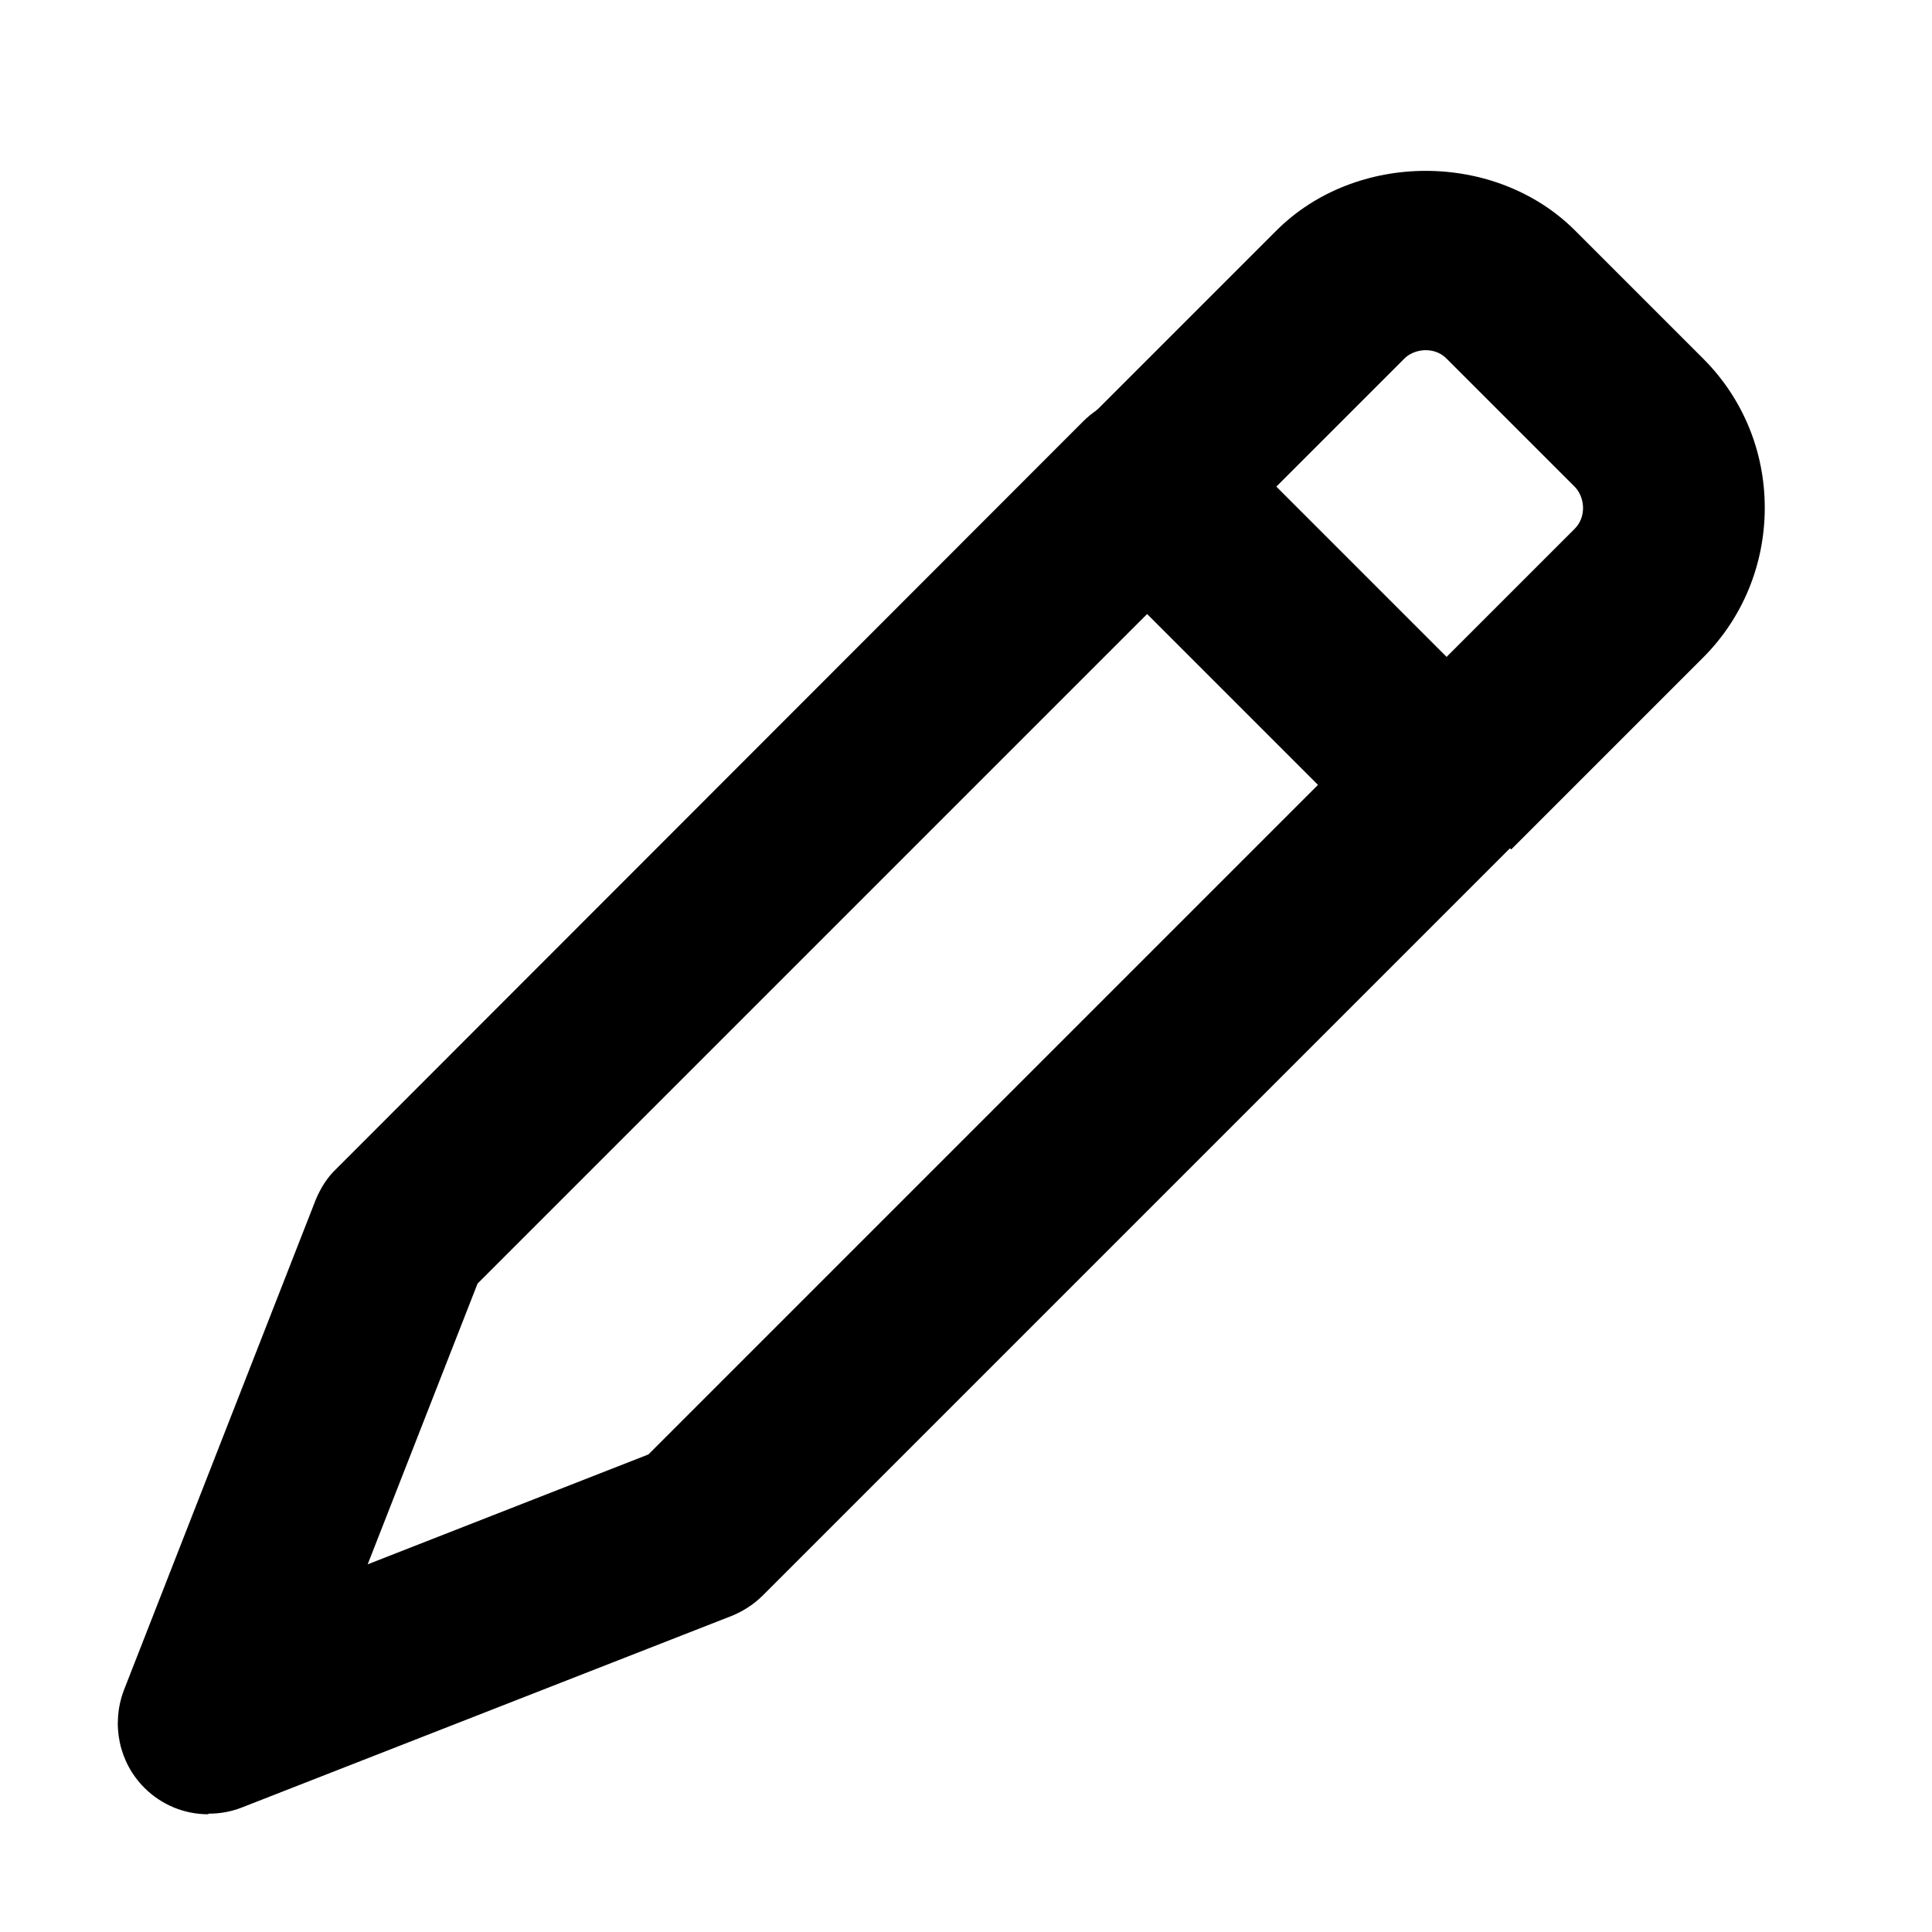
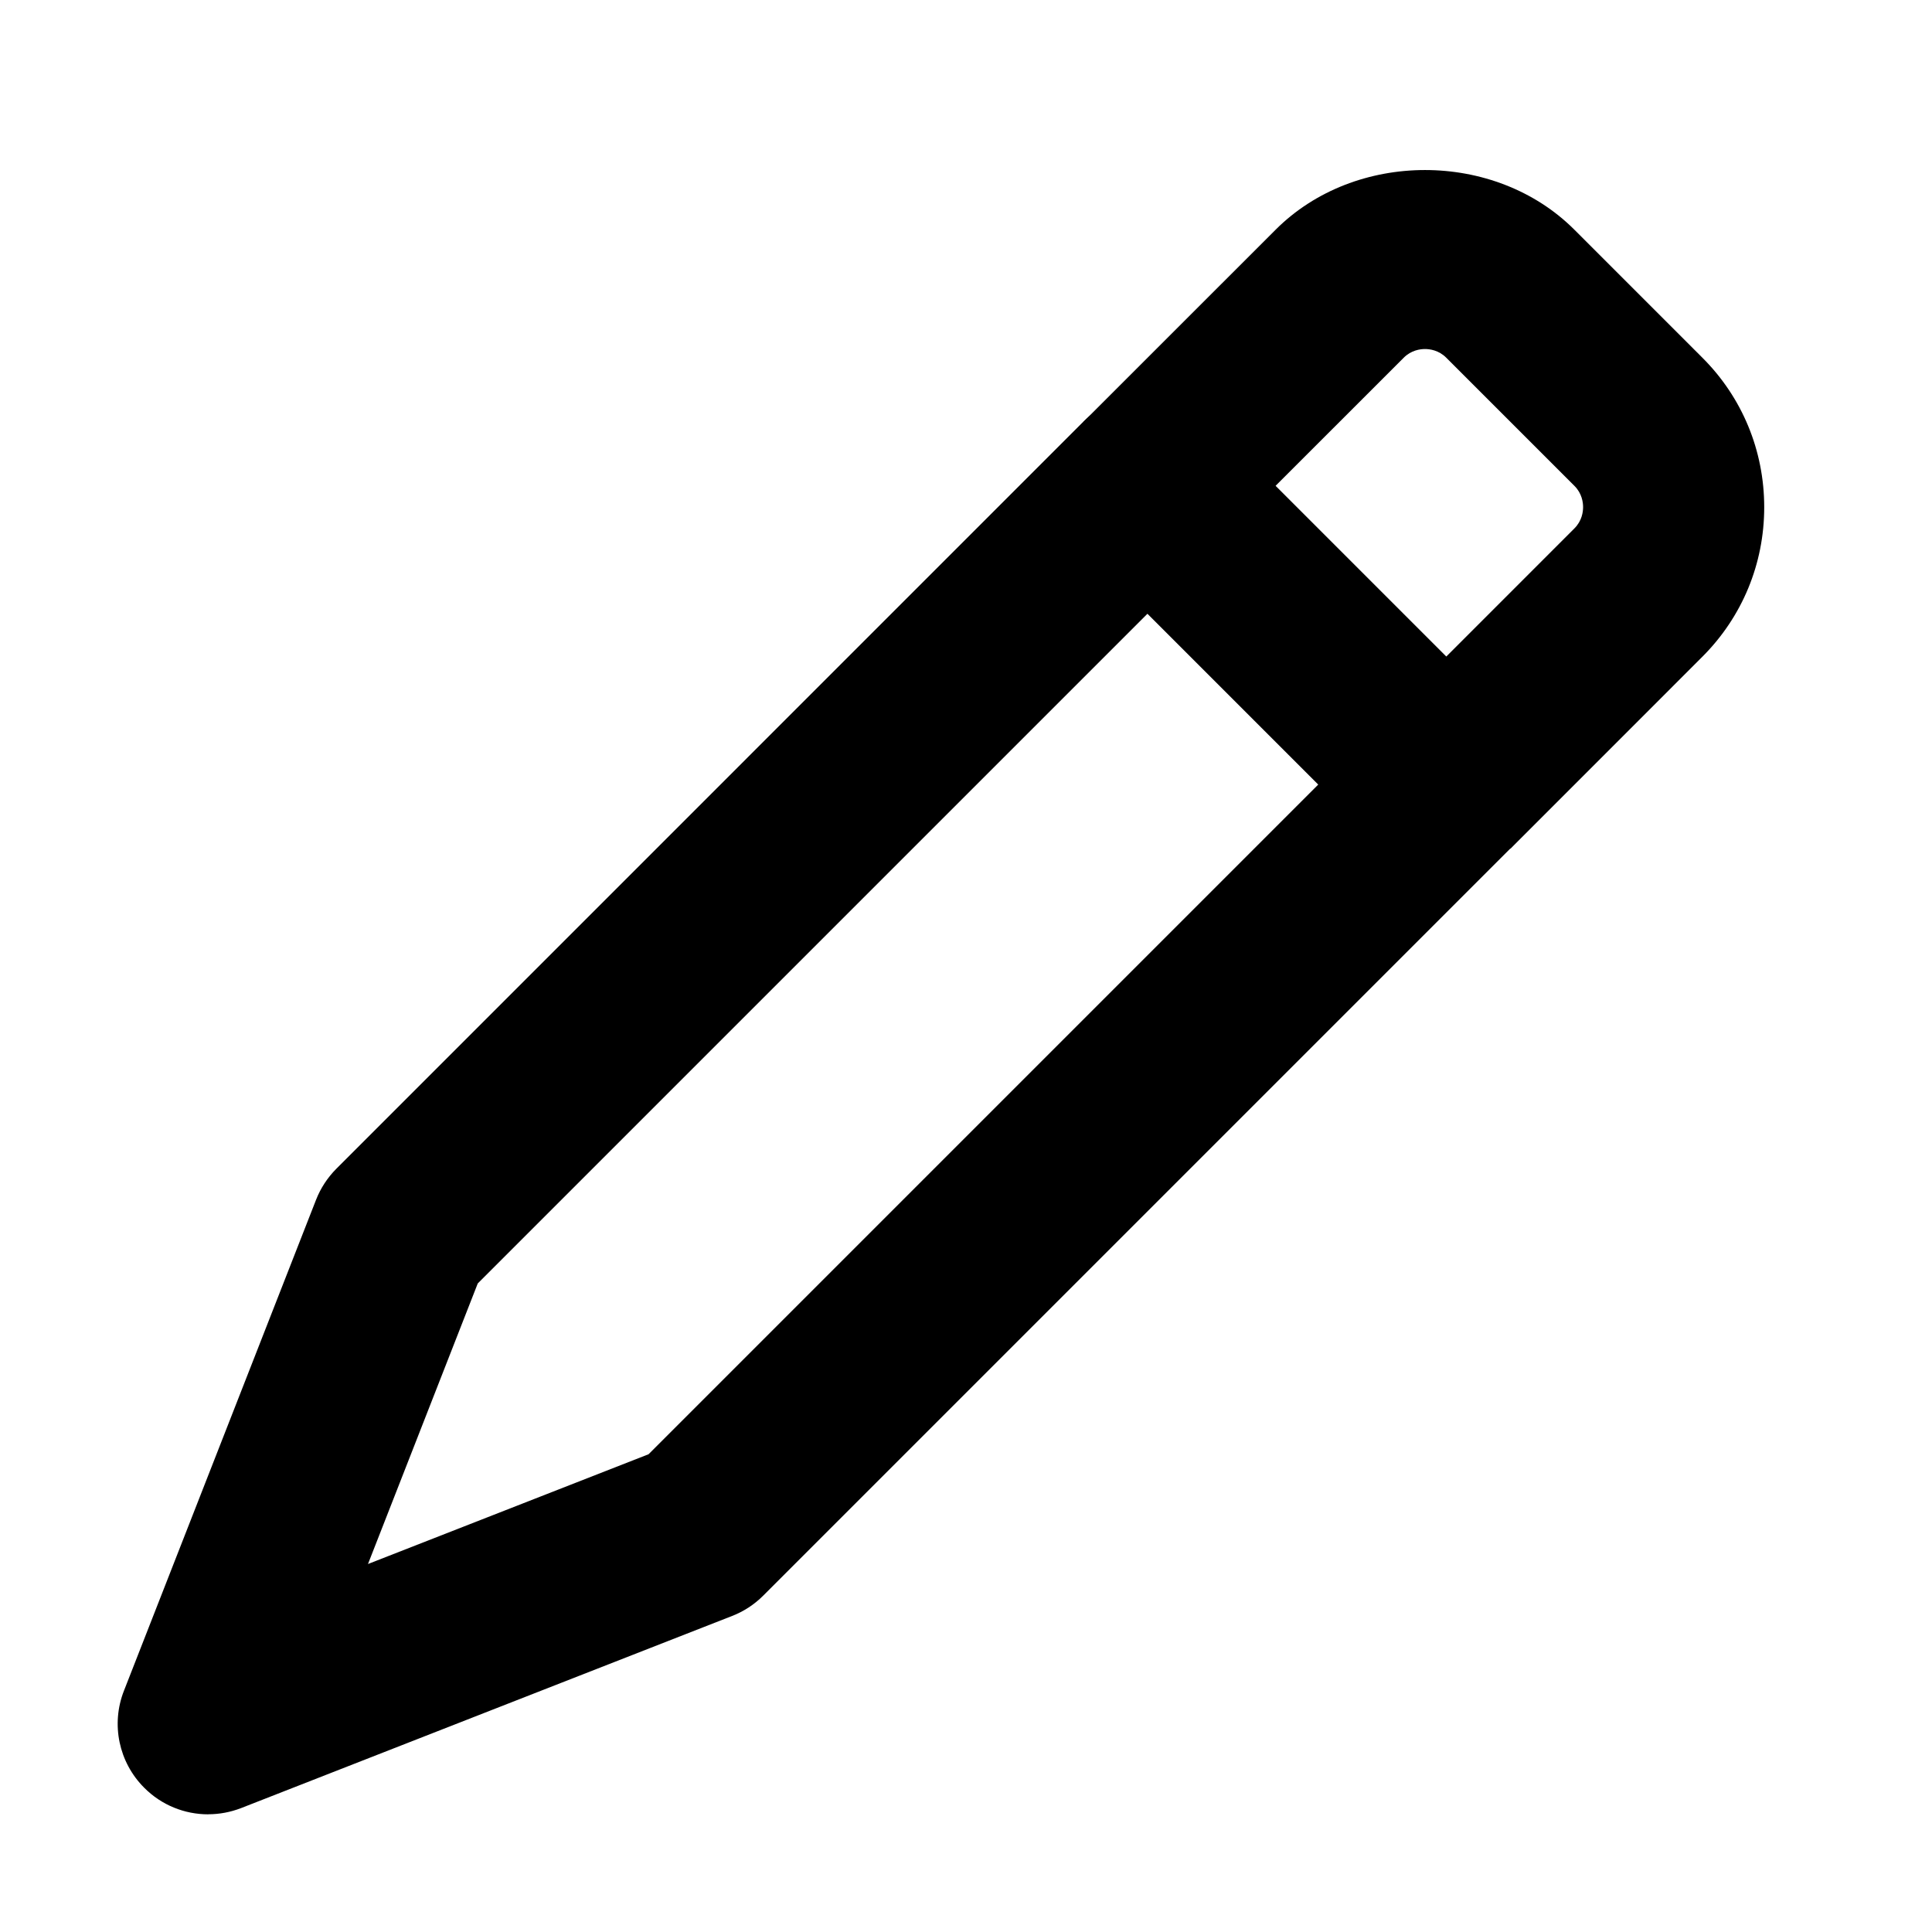
<svg xmlns="http://www.w3.org/2000/svg" id="a" viewBox="0 0 32 32">
-   <path d="M3.45,30.05c-.39,0-.77-.15-1.06-.44-.42-.42-.55-1.05-.34-1.61l3.18-8.13c.08-.19,.19-.37,.34-.51L17.94,6.98c.59-.59,1.54-.59,2.12,0l4.95,4.95c.59,.59,.59,1.54,0,2.12l-12.37,12.37c-.15,.15-.32,.26-.51,.34l-8.13,3.18c-.18,.07-.36,.1-.55,.1Zm4.46-8.79l-1.82,4.65,4.65-1.82,11.09-11.09-2.83-2.83L7.91,21.26Z" />
-   <path d="M25.02,14.06l-2.12-2.12,3.18-3.18c.13-.13,.14-.28,.14-.35s-.02-.23-.14-.35l-2.12-2.12c-.13-.13-.28-.14-.35-.14s-.23,.02-.35,.14l-3.18,3.18-2.12-2.12,3.18-3.18c1.32-1.32,3.63-1.32,4.95,0l2.12,2.12c.66,.66,1.02,1.54,1.02,2.47s-.36,1.82-1.02,2.48l-3.18,3.18Z" />
+   <path d="M3.449,30.051c-.391,0-.774-.152-1.06-.44-.422-.421-.554-1.052-.336-1.607l3.182-8.132c.075-.192,.19-.367,.336-.514L17.944,6.984c.586-.586,1.535-.586,2.121,0l4.95,4.95c.586,.586,.586,1.535,0,2.121l-12.374,12.374c-.146,.146-.321,.261-.514,.336l-8.132,3.182c-.178,.069-.363,.103-.547,.103Zm4.464-8.793l-1.818,4.647,4.647-1.818,11.092-11.092-2.829-2.829L7.913,21.258Z" />
+   <path d="M25.016,14.056l-2.121-2.121,3.182-3.183c.126-.126,.144-.275,.144-.353s-.019-.228-.144-.352l-2.122-2.122c-.126-.126-.275-.144-.353-.144s-.228,.019-.352,.144l-3.184,3.183-2.121-2.121,3.183-3.182c1.316-1.318,3.632-1.319,4.95,.001l2.12,2.12c.659,.658,1.023,1.538,1.023,2.475s-.364,1.816-1.024,2.476l-3.181,3.182Z" />
</svg>
